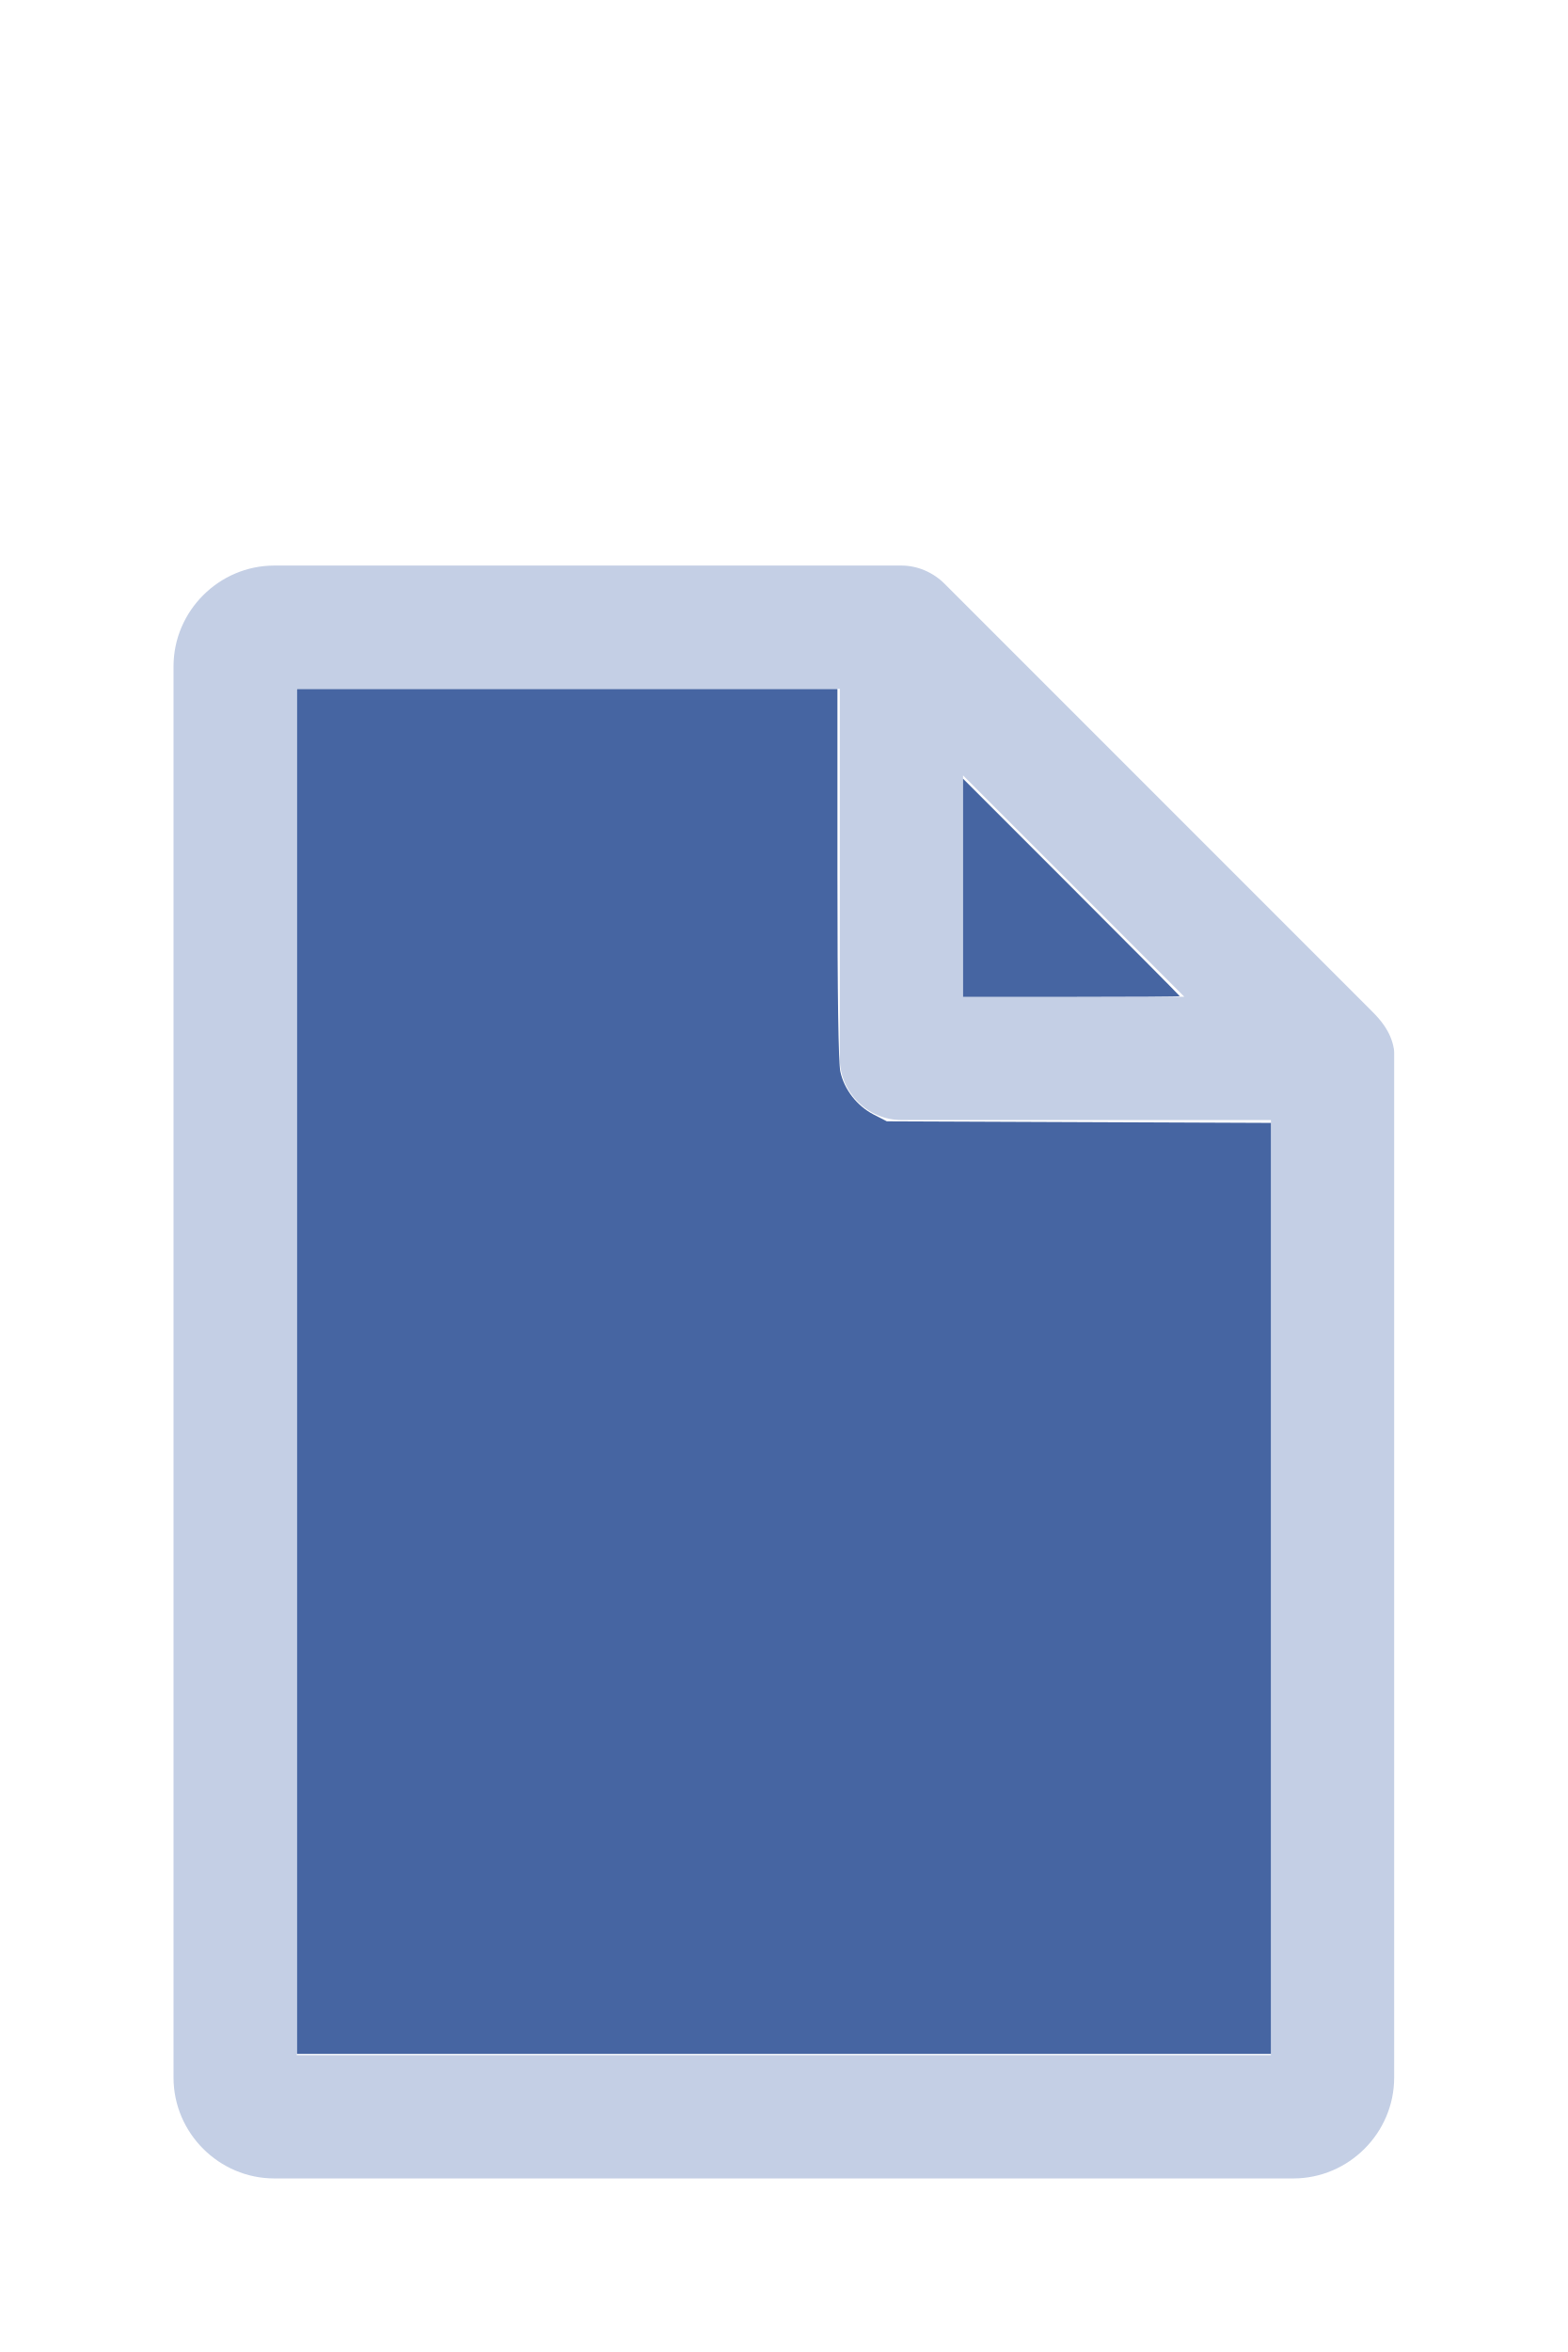
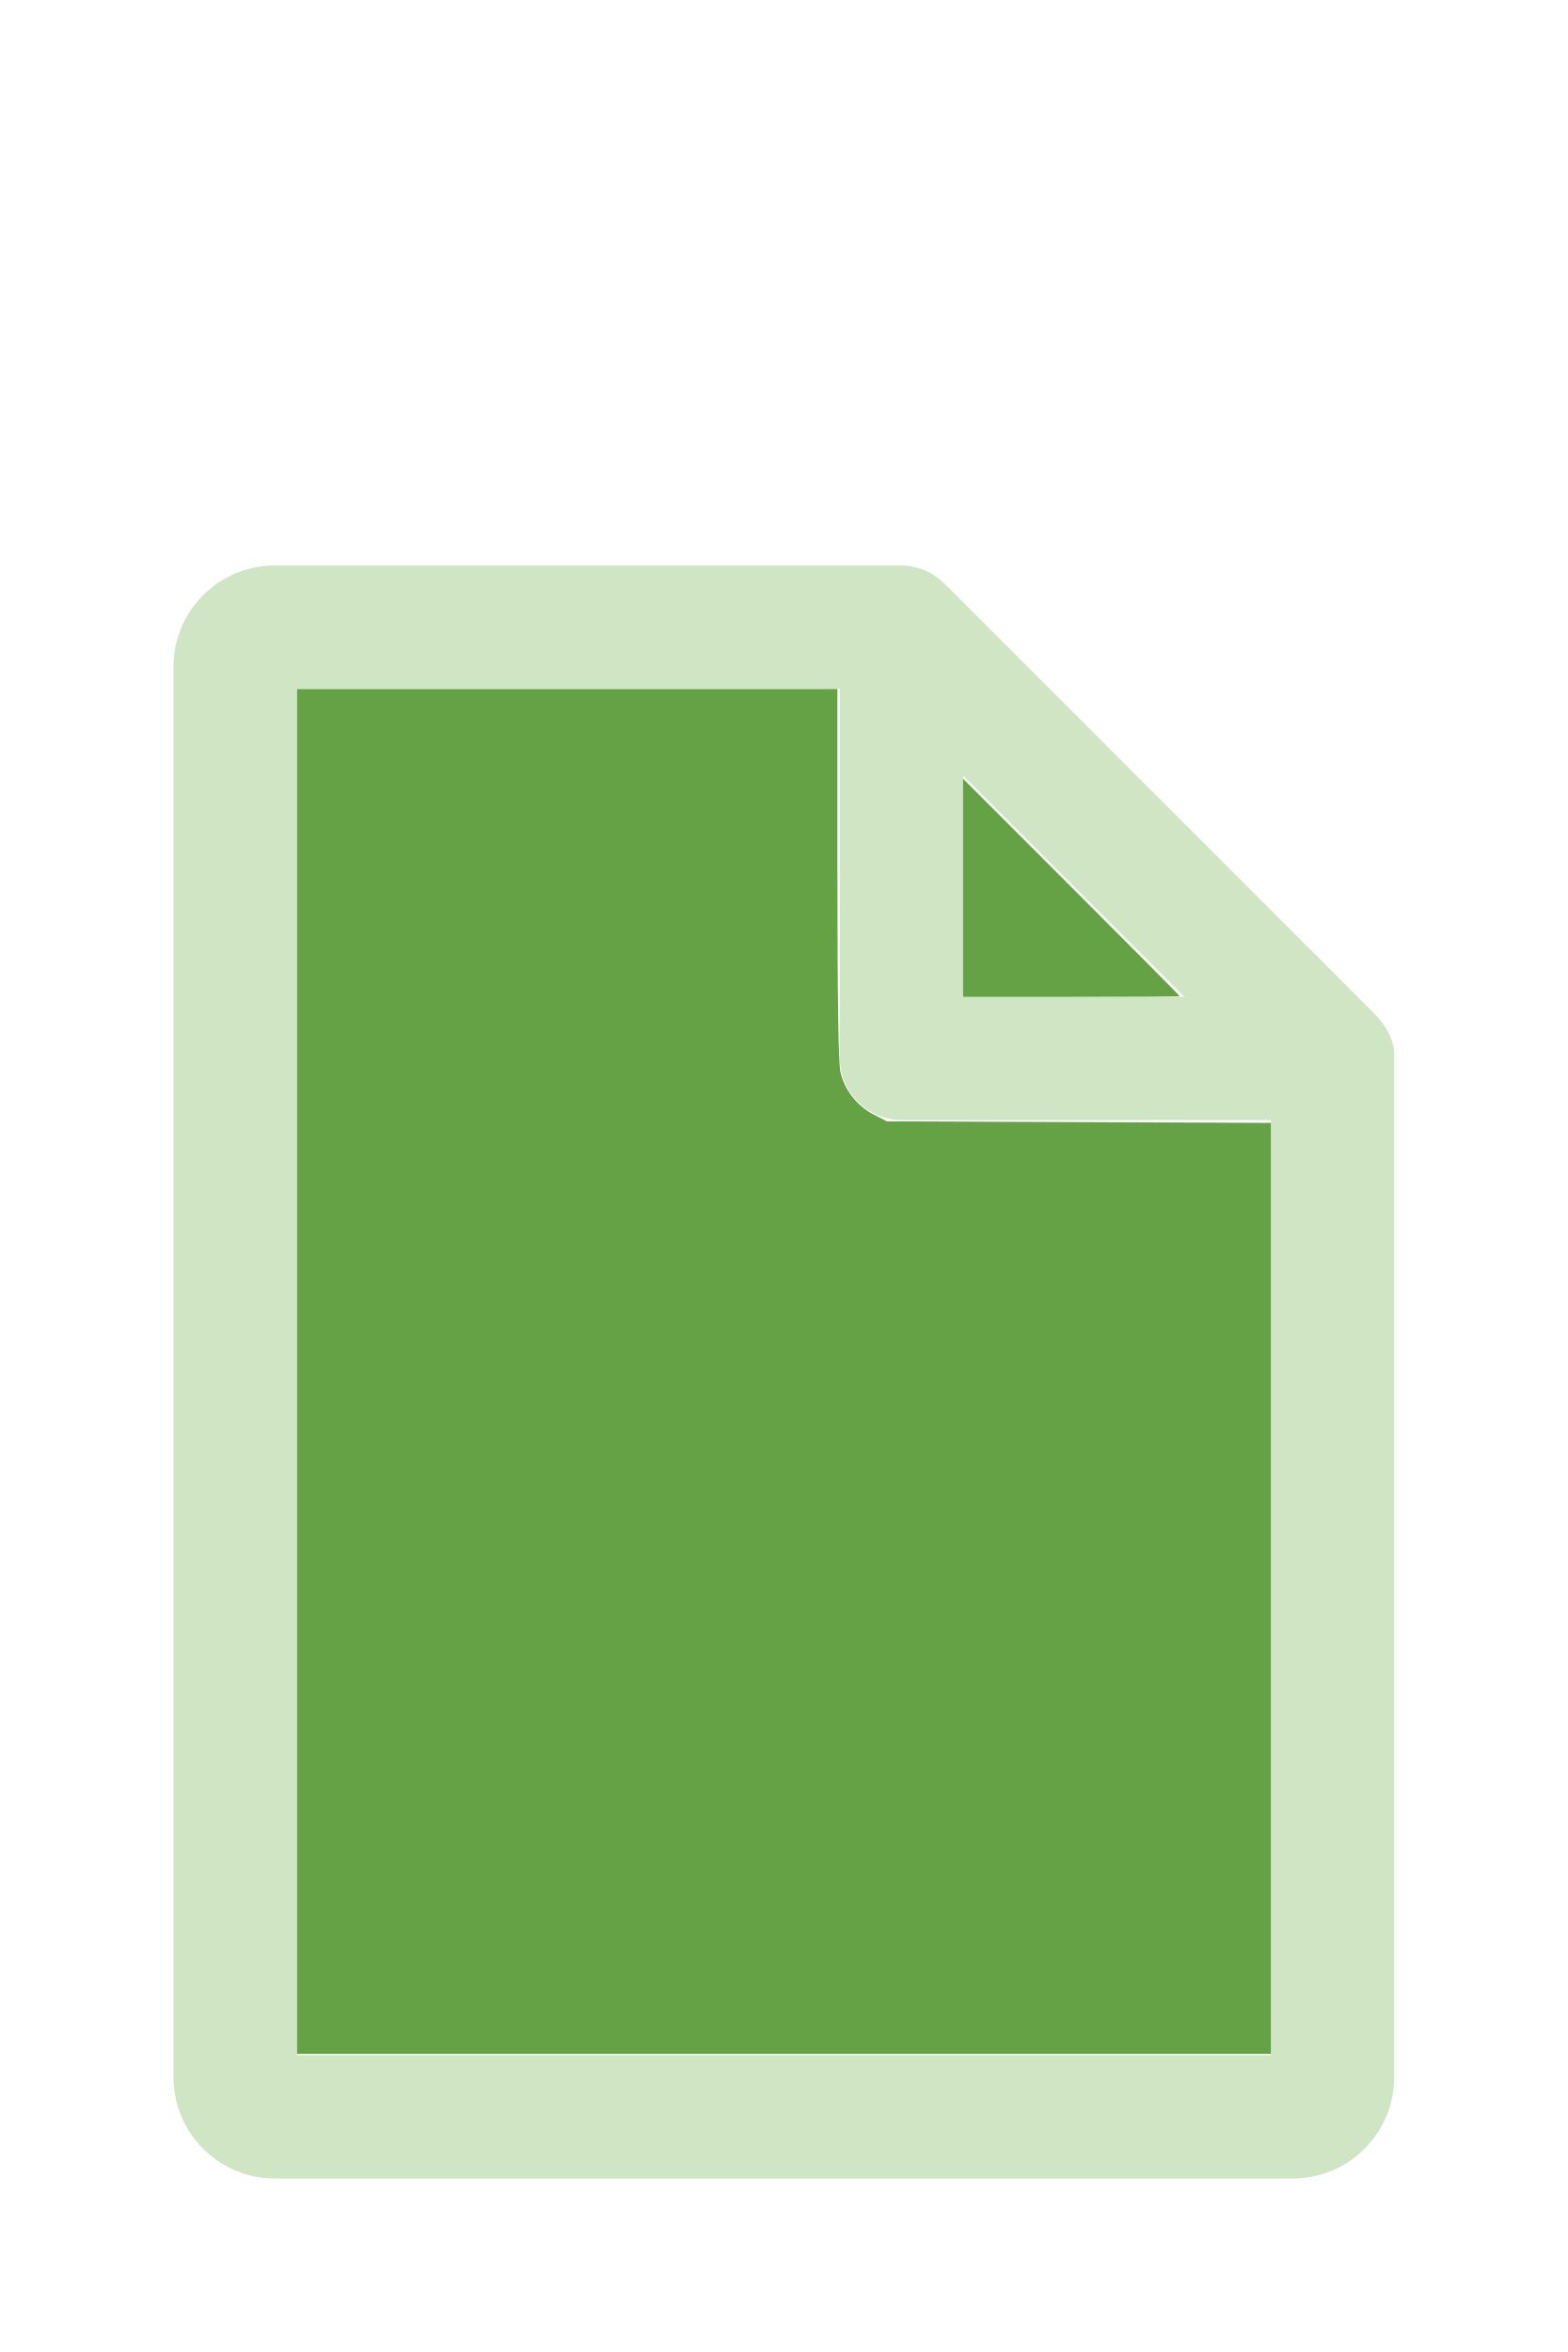
<svg xmlns="http://www.w3.org/2000/svg" version="1.1" width="16" height="24" viewBox="0 0 80 60" id="doc" xml:space="preserve">
-   <g style="fill:#C4CFE5">
+   <g style="fill:#CFE5C4">
    <path d="m 14,-1.145 c -2.824,0 -5.145,2.32 -5.145,5.145 v 72 c 0,2.824 2.32,5.145 5.145,5.145 h 52 c 2.824,0 5.145,-2.32 5.145,-5.145 V 23.699 a 1.145,1.145 0 0 0 -0.016,-0.188 C 70.978,22.605 70.406,21.99 70.008,21.592 L 48.209,-0.209 C 47.606,-0.812 46.805,-1.145 46,-1.145 Z m 1.145,6.289 H 42.855 V 24 c 0,1.724 1.42,3.145 3.145,3.145 H 64.855 V 74.855 H 15.145 Z m 34,4.418 L 60.438,20.855 H 49.145 Z" />
  </g>
-   <g style="fill:#4665A2;stroke-width:0">
+   <g style="fill:#65A246;stroke-width:0">
    <path d="M 3.031,13.993 V 7.031 h 2.758 2.758 v 1.883 c 0,1.258 0.01,1.929 0.03,2.022 0.039,0.181 0.169,0.348 0.338,0.436 l 0.136,0.07 1.96,0.008 1.96,0.008 v 4.75 4.75 H 8 3.031 Z" transform="matrix(5,0,0,5,0,-30)" />
    <path d="M 9.829,9.058 V 7.946 l 1.106,1.106 c 0.608,0.608 1.106,1.109 1.106,1.113 0,0.004 -0.498,0.007 -1.106,0.007 H 9.829 Z" transform="matrix(5,0,0,5,0,-30)" />
  </g>
</svg>
